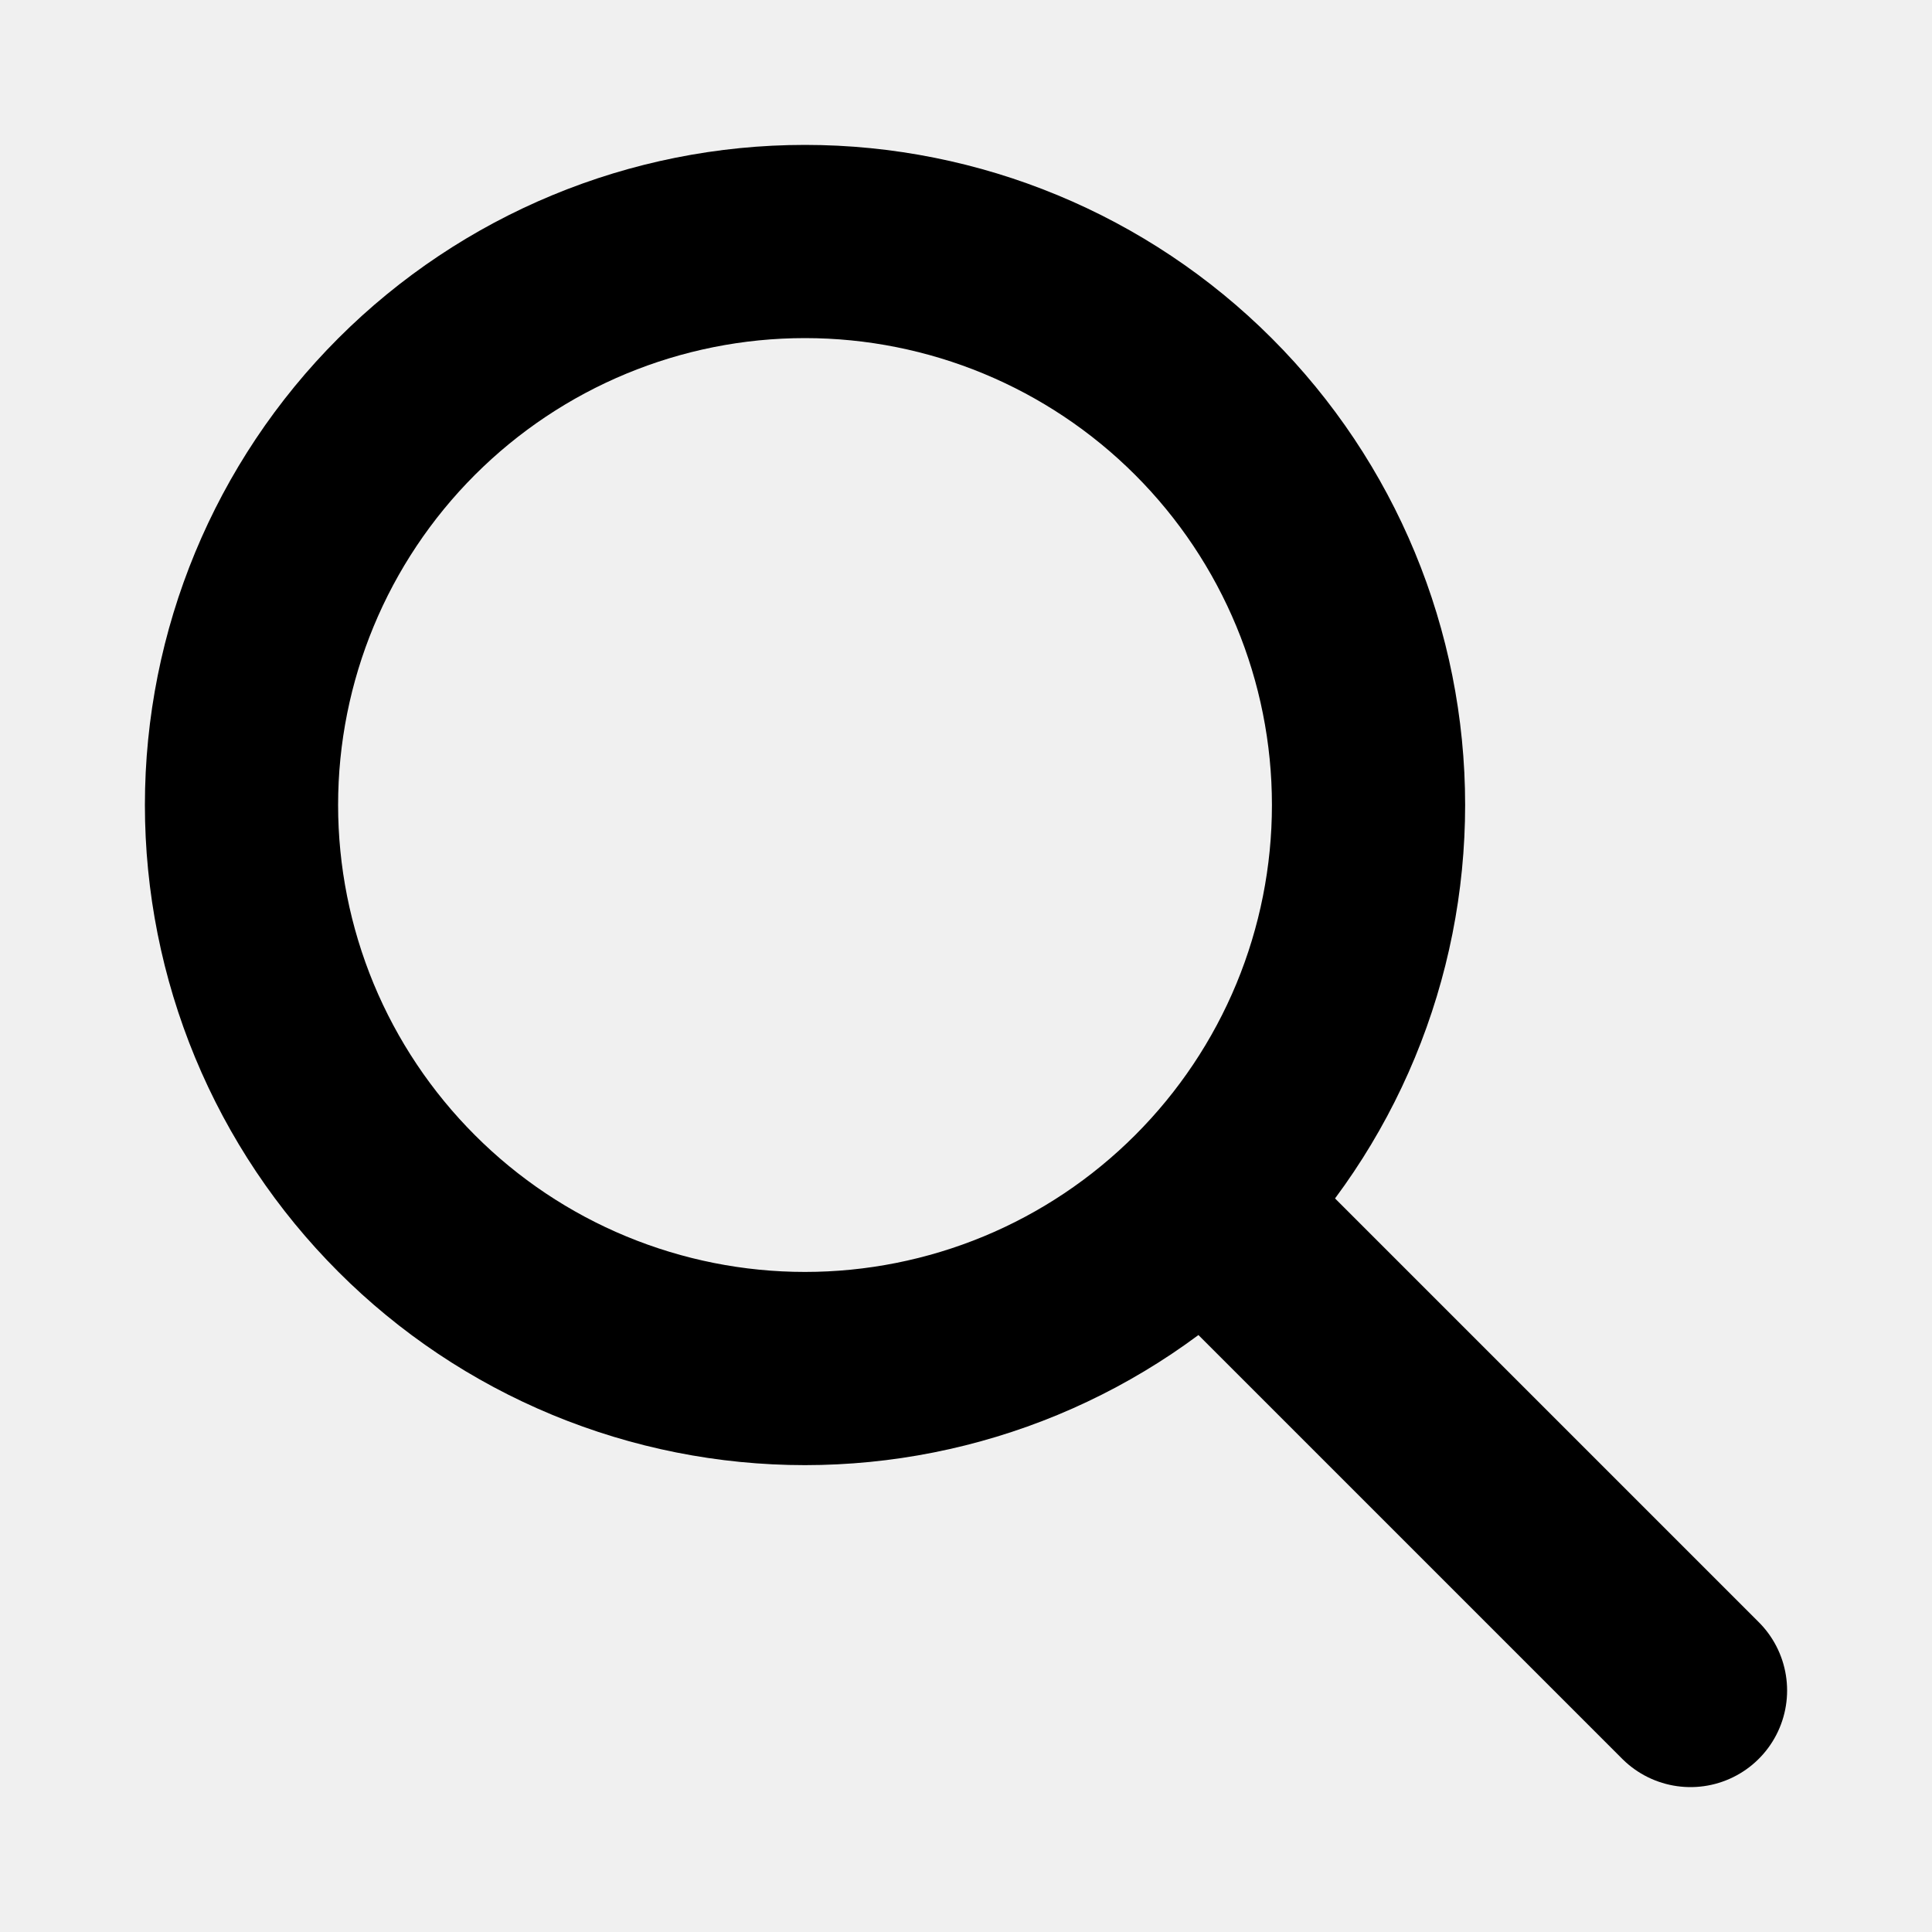
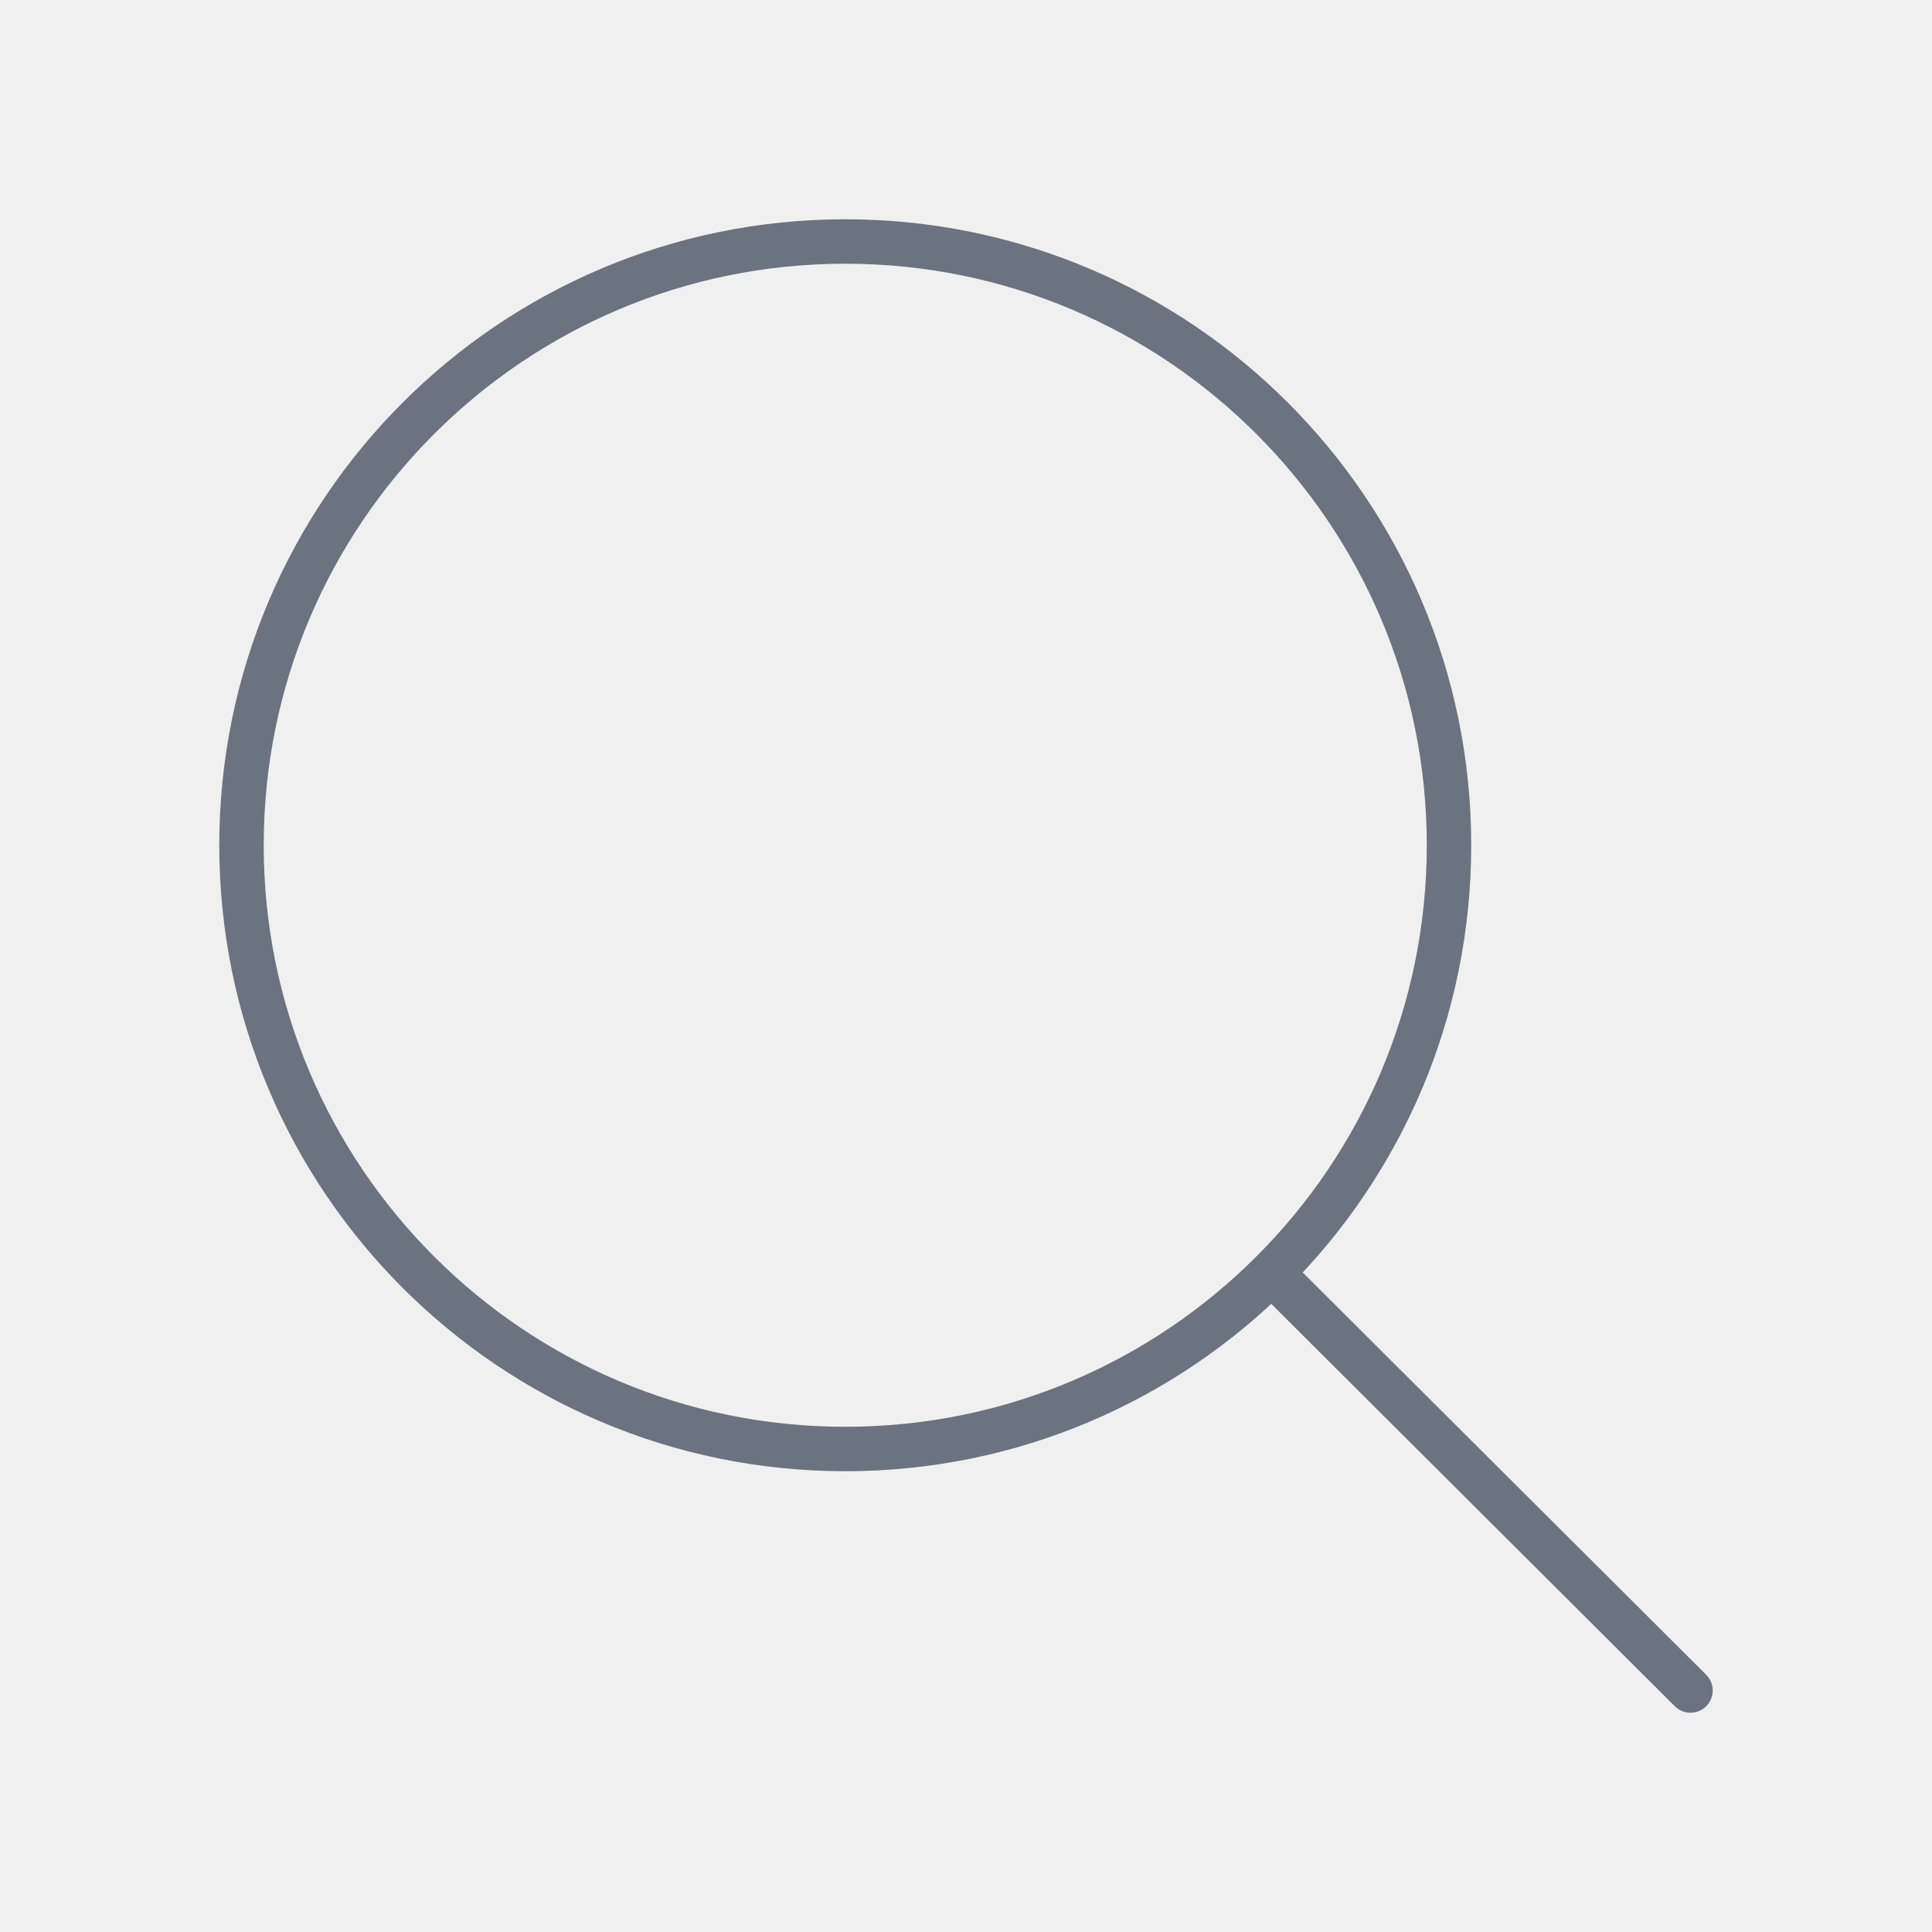
- <svg xmlns="http://www.w3.org/2000/svg" width="20" height="20" viewBox="0 0 20 20" fill="none">
-   <path d="M17.5 17.5L12.5 12.5M14.167 8.333C14.167 9.099 14.016 9.858 13.723 10.566C13.43 11.273 13 11.916 12.458 12.458C11.916 13 11.273 13.43 10.566 13.723C9.858 14.016 9.099 14.167 8.333 14.167C7.567 14.167 6.809 14.016 6.101 13.723C5.393 13.43 4.75 13 4.209 12.458C3.667 11.916 3.237 11.273 2.944 10.566C2.651 9.858 2.5 9.099 2.5 8.333C2.5 6.786 3.115 5.303 4.209 4.209C5.303 3.115 6.786 2.5 8.333 2.5C9.88 2.5 11.364 3.115 12.458 4.209C13.552 5.303 14.167 6.786 14.167 8.333Z" stroke="black" stroke-width="2" stroke-linecap="round" stroke-linejoin="round" />
+ <svg xmlns="http://www.w3.org/2000/svg" width="64px" height="64px" viewBox="0 0 24 24" fill="none" stroke="#ffffff">
+   <g id="SVGRepo_bgCarrier" stroke-width="0" />
+   <g id="SVGRepo_tracerCarrier" stroke-linecap="round" stroke-linejoin="round" />
+   <g id="SVGRepo_iconCarrier">
+     <path d="M15.796 15.811L21 21M18 10.5C18 14.642 14.642 18 10.5 18C6.358 18 3 14.642 3 10.5C3 6.358 6.358 3 10.5 3C14.642 3 18 6.358 18 10.5Z" stroke="#6b7280" stroke-width="0.552" stroke-linecap="round" stroke-linejoin="round" />
+   </g>
</svg>
